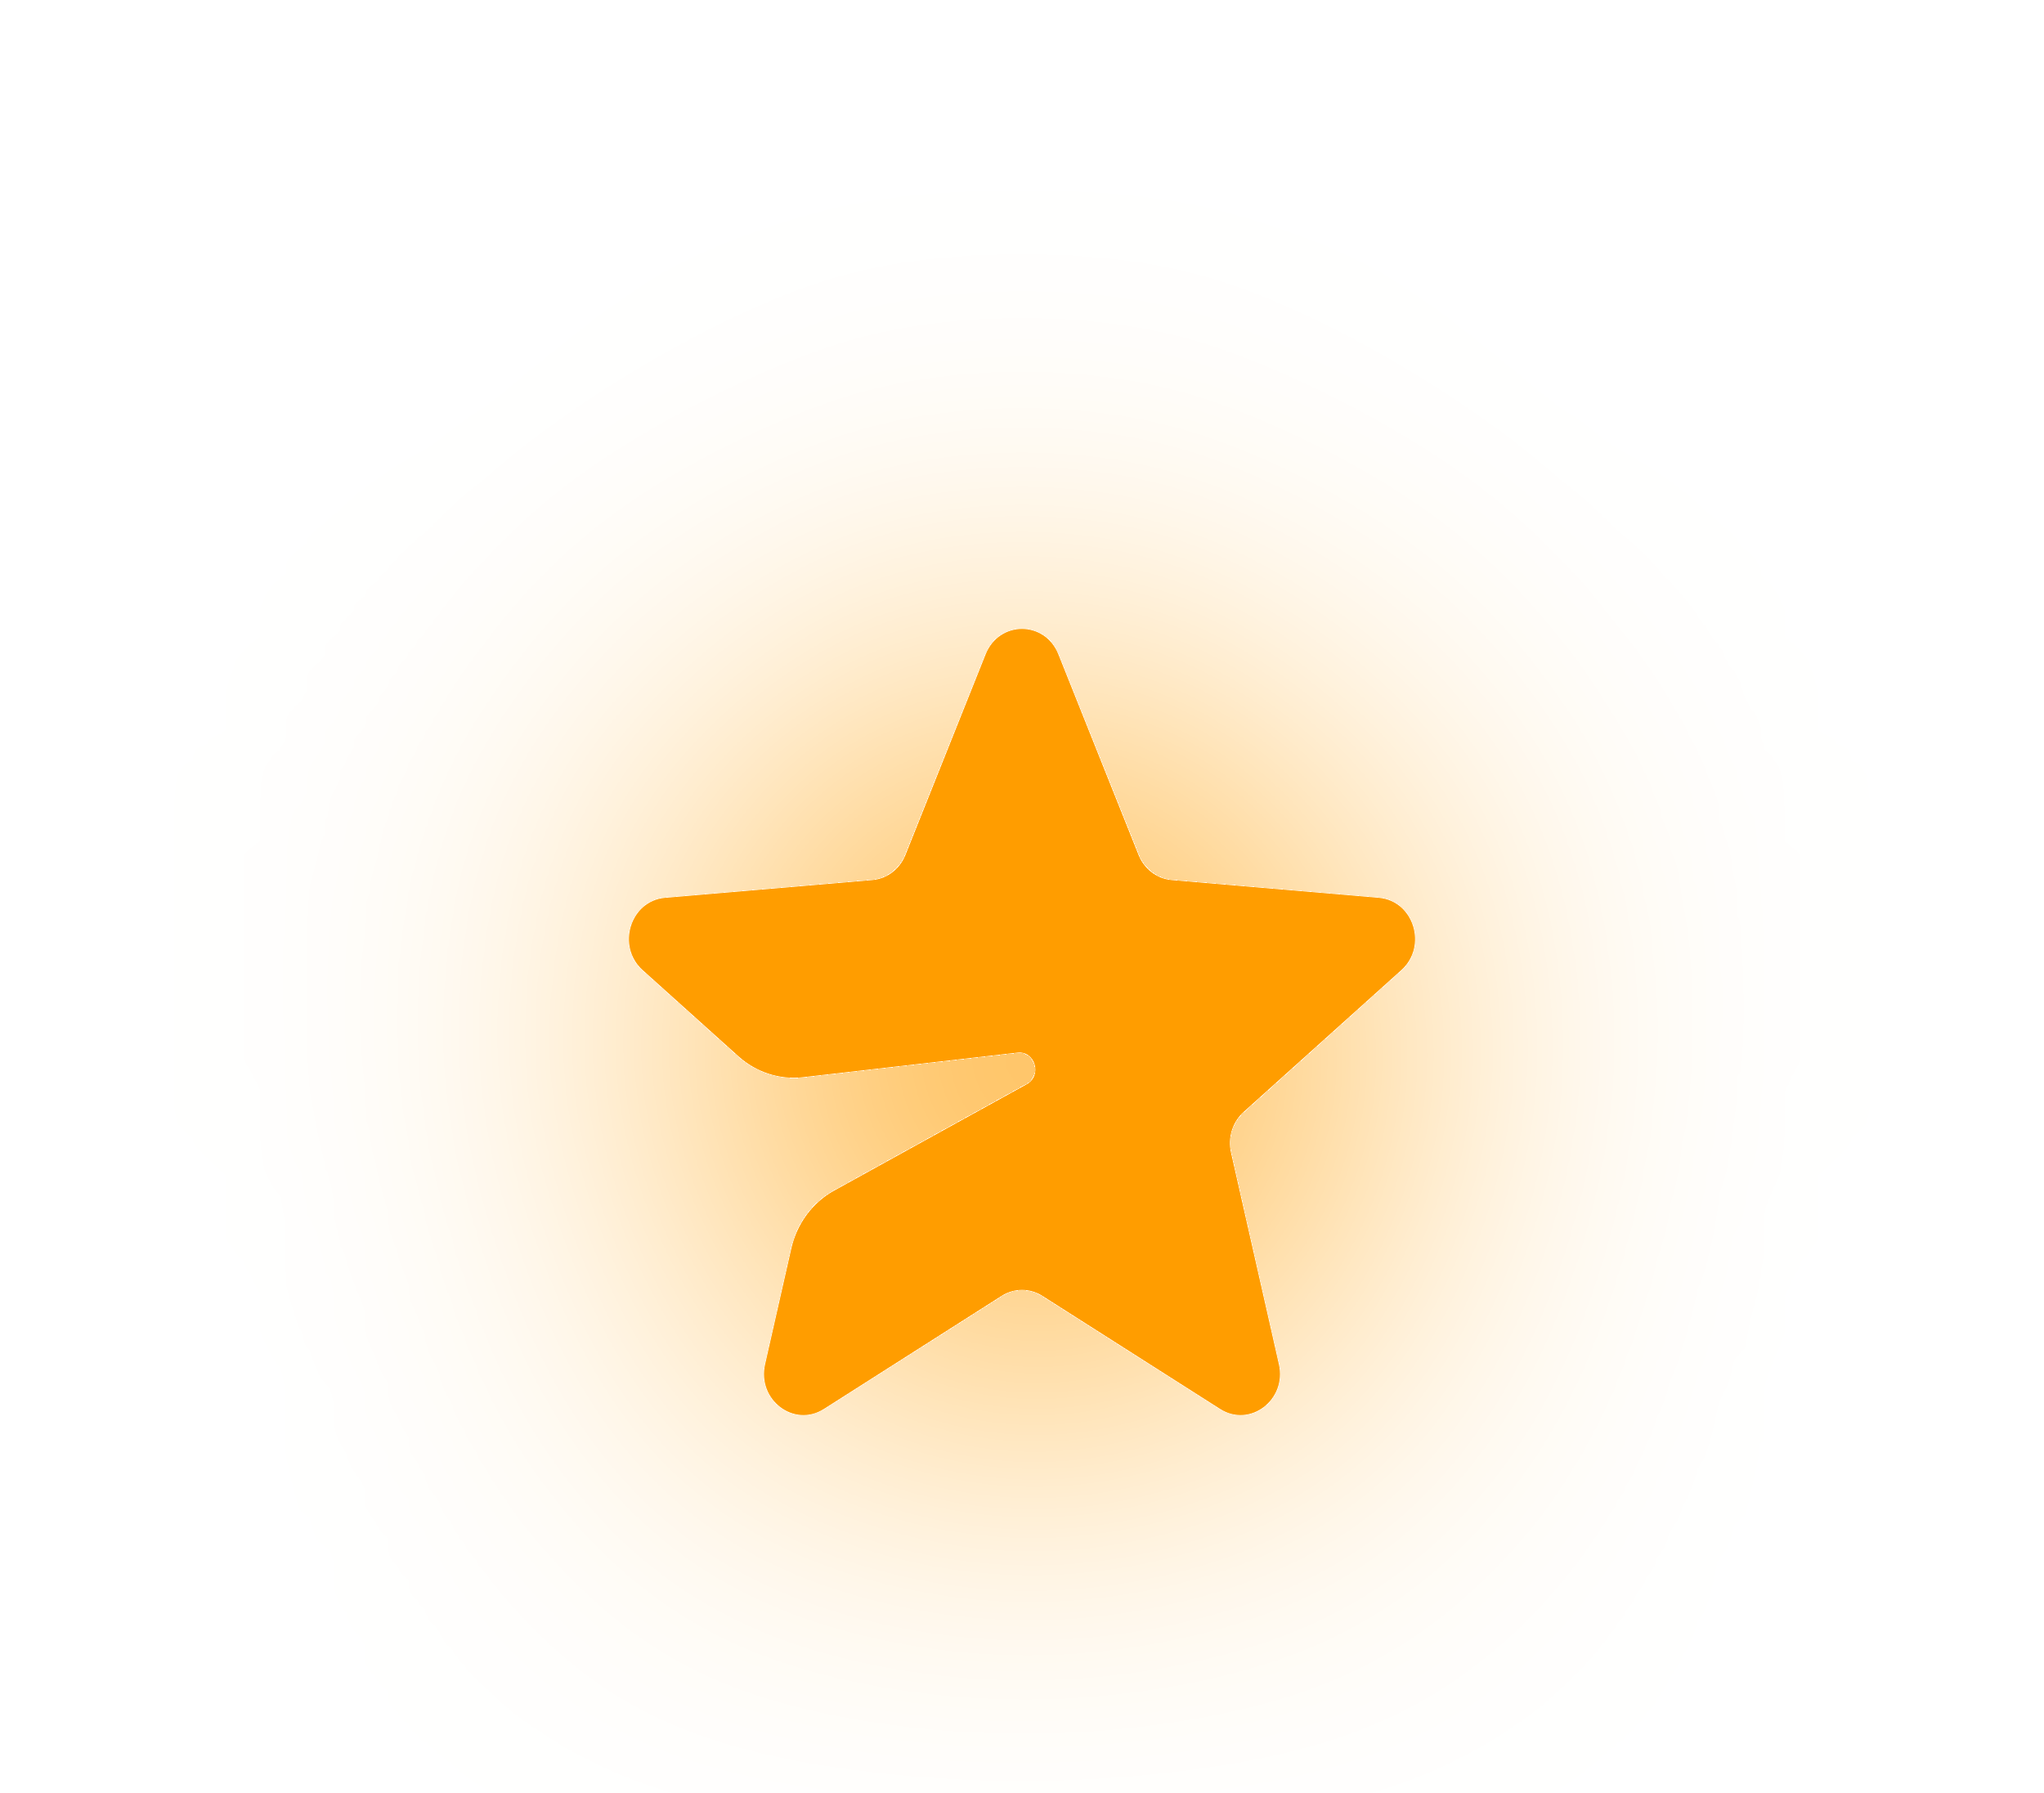
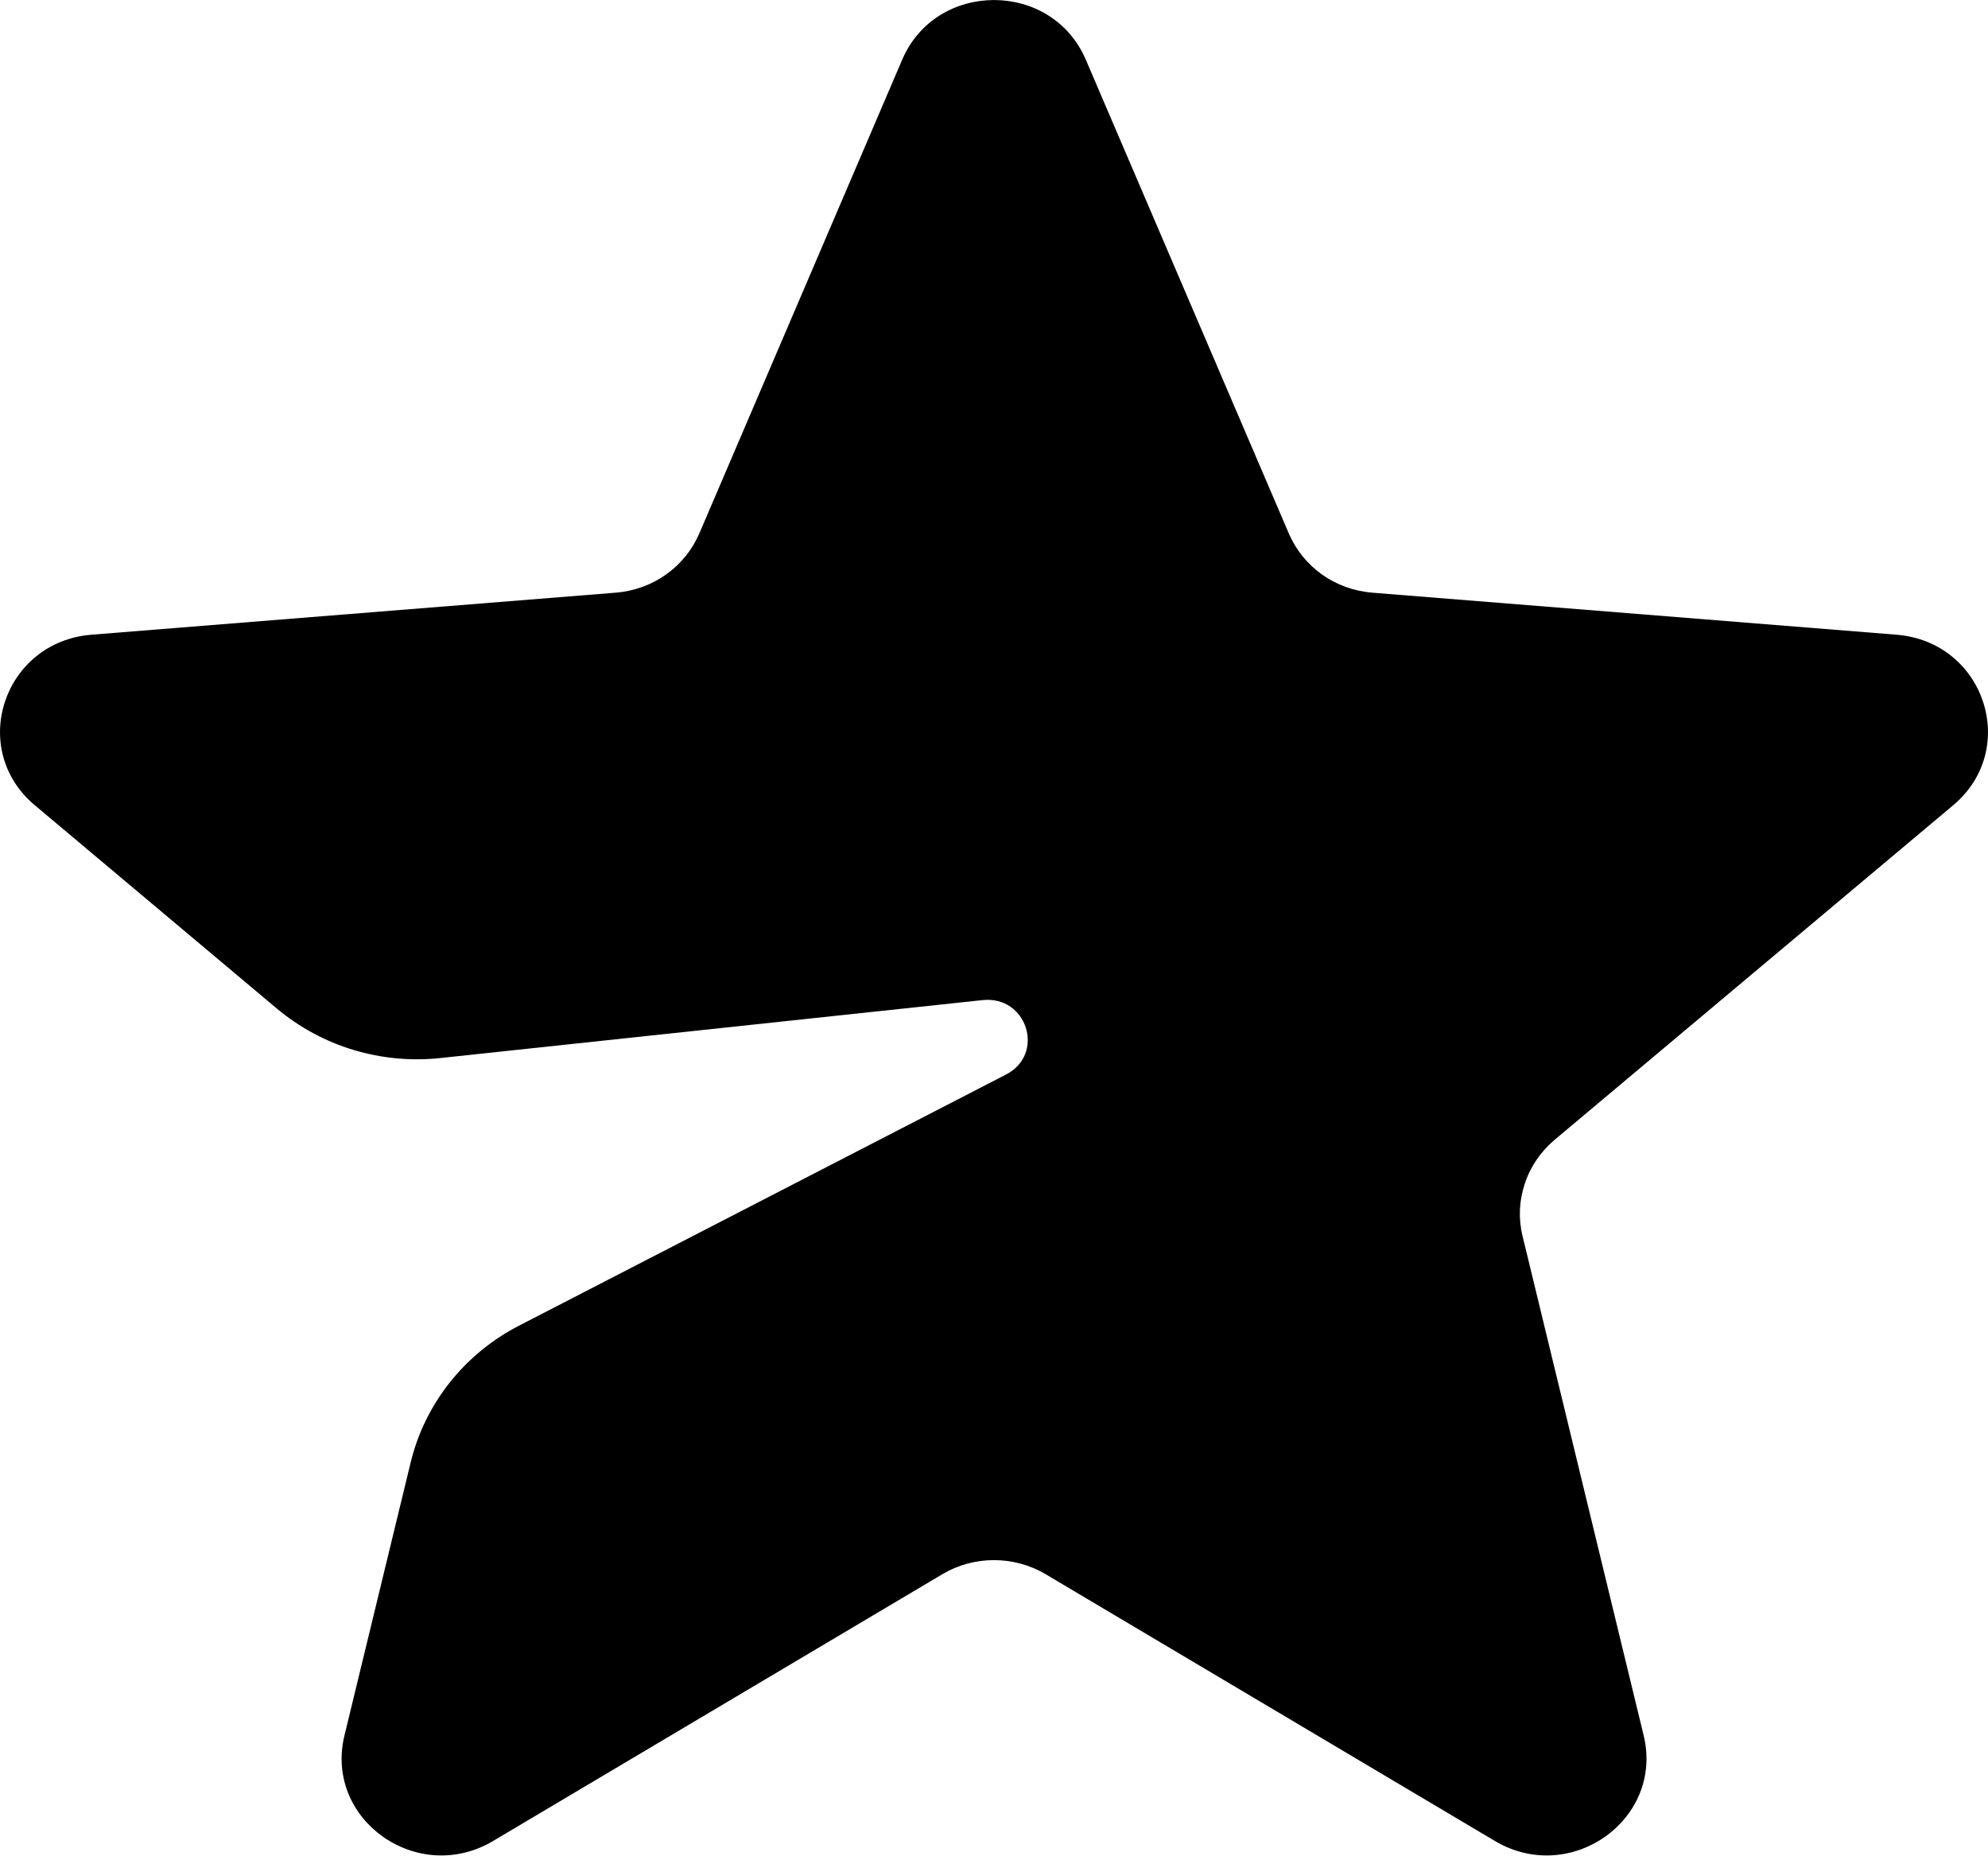
- <svg xmlns="http://www.w3.org/2000/svg" width="65" height="57" viewBox="0 0 65 57" fill="none">
-   <g filter="url(#filter0_d_460_5)">
-     <path d="M39.549 35.359L44.562 30.85C45.405 30.092 44.957 28.646 43.848 28.551L37.259 27.986C37.03 27.967 36.811 27.882 36.625 27.741C36.439 27.599 36.294 27.408 36.206 27.186L33.655 20.805C33.226 19.732 31.774 19.732 31.345 20.805L28.794 27.186C28.706 27.408 28.561 27.599 28.375 27.741C28.19 27.882 27.97 27.967 27.741 27.986L21.151 28.551C20.044 28.646 19.595 30.092 20.438 30.85L23.482 33.589C23.763 33.842 24.091 34.032 24.445 34.146C24.799 34.261 25.171 34.298 25.54 34.255L32.357 33.474C32.917 33.41 33.149 34.204 32.651 34.479L26.532 37.858C26.19 38.046 25.891 38.309 25.655 38.628C25.419 38.948 25.251 39.316 25.163 39.709L24.331 43.384C24.075 44.516 25.251 45.409 26.2 44.805L31.849 41.211C32.249 40.956 32.751 40.956 33.151 41.211L38.8 44.805C39.749 45.409 40.925 44.516 40.669 43.384L39.147 36.654C39.094 36.42 39.103 36.176 39.174 35.948C39.245 35.719 39.375 35.516 39.549 35.359Z" fill="#FF9D00" />
-   </g>
-   <defs>
-     <filter id="filter0_d_460_5" x="0" y="0" width="65" height="65" filterUnits="userSpaceOnUse" color-interpolation-filters="sRGB">
-       <feFlood flood-opacity="0" result="BackgroundImageFix" />
-       <feColorMatrix in="SourceAlpha" type="matrix" values="0 0 0 0 0 0 0 0 0 0 0 0 0 0 0 0 0 0 127 0" result="hardAlpha" />
-       <feOffset />
-       <feGaussianBlur stdDeviation="10" />
-       <feComposite in2="hardAlpha" operator="out" />
-       <feColorMatrix type="matrix" values="0 0 0 0 1 0 0 0 0 0.616 0 0 0 0 0 0 0 0 1 0" />
-       <feBlend mode="normal" in2="BackgroundImageFix" result="effect1_dropShadow_460_5" />
-       <feBlend mode="normal" in="SourceGraphic" in2="effect1_dropShadow_460_5" result="shape" />
-     </filter>
-   </defs>
+ <svg xmlns="http://www.w3.org/2000/svg" width="15" height="14" viewBox="0 0 15 14" fill="none">
+   <path d="M11.729 8.601L14.737 6.076C15.243 5.652 14.974 4.842 14.309 4.789L10.355 4.472C10.218 4.461 10.086 4.414 9.975 4.335C9.864 4.256 9.777 4.148 9.724 4.024L8.193 0.451C7.936 -0.15 7.064 -0.15 6.807 0.451L5.277 4.024C5.224 4.148 5.137 4.256 5.025 4.335C4.914 4.414 4.782 4.461 4.645 4.472L0.691 4.789C0.026 4.842 -0.243 5.652 0.263 6.076L2.089 7.61C2.258 7.751 2.454 7.858 2.667 7.922C2.879 7.986 3.103 8.007 3.324 7.983L7.414 7.546C7.75 7.51 7.89 7.954 7.59 8.108L3.919 10.001C3.714 10.106 3.535 10.253 3.393 10.432C3.251 10.611 3.151 10.817 3.098 11.037L2.599 13.095C2.445 13.729 3.15 14.229 3.72 13.891L7.11 11.878C7.349 11.736 7.65 11.736 7.89 11.878L11.28 13.891C11.85 14.229 12.555 13.729 12.402 13.095L11.488 9.326C11.456 9.195 11.462 9.059 11.505 8.931C11.547 8.803 11.625 8.689 11.729 8.601Z" fill="currentColor" />
</svg>
